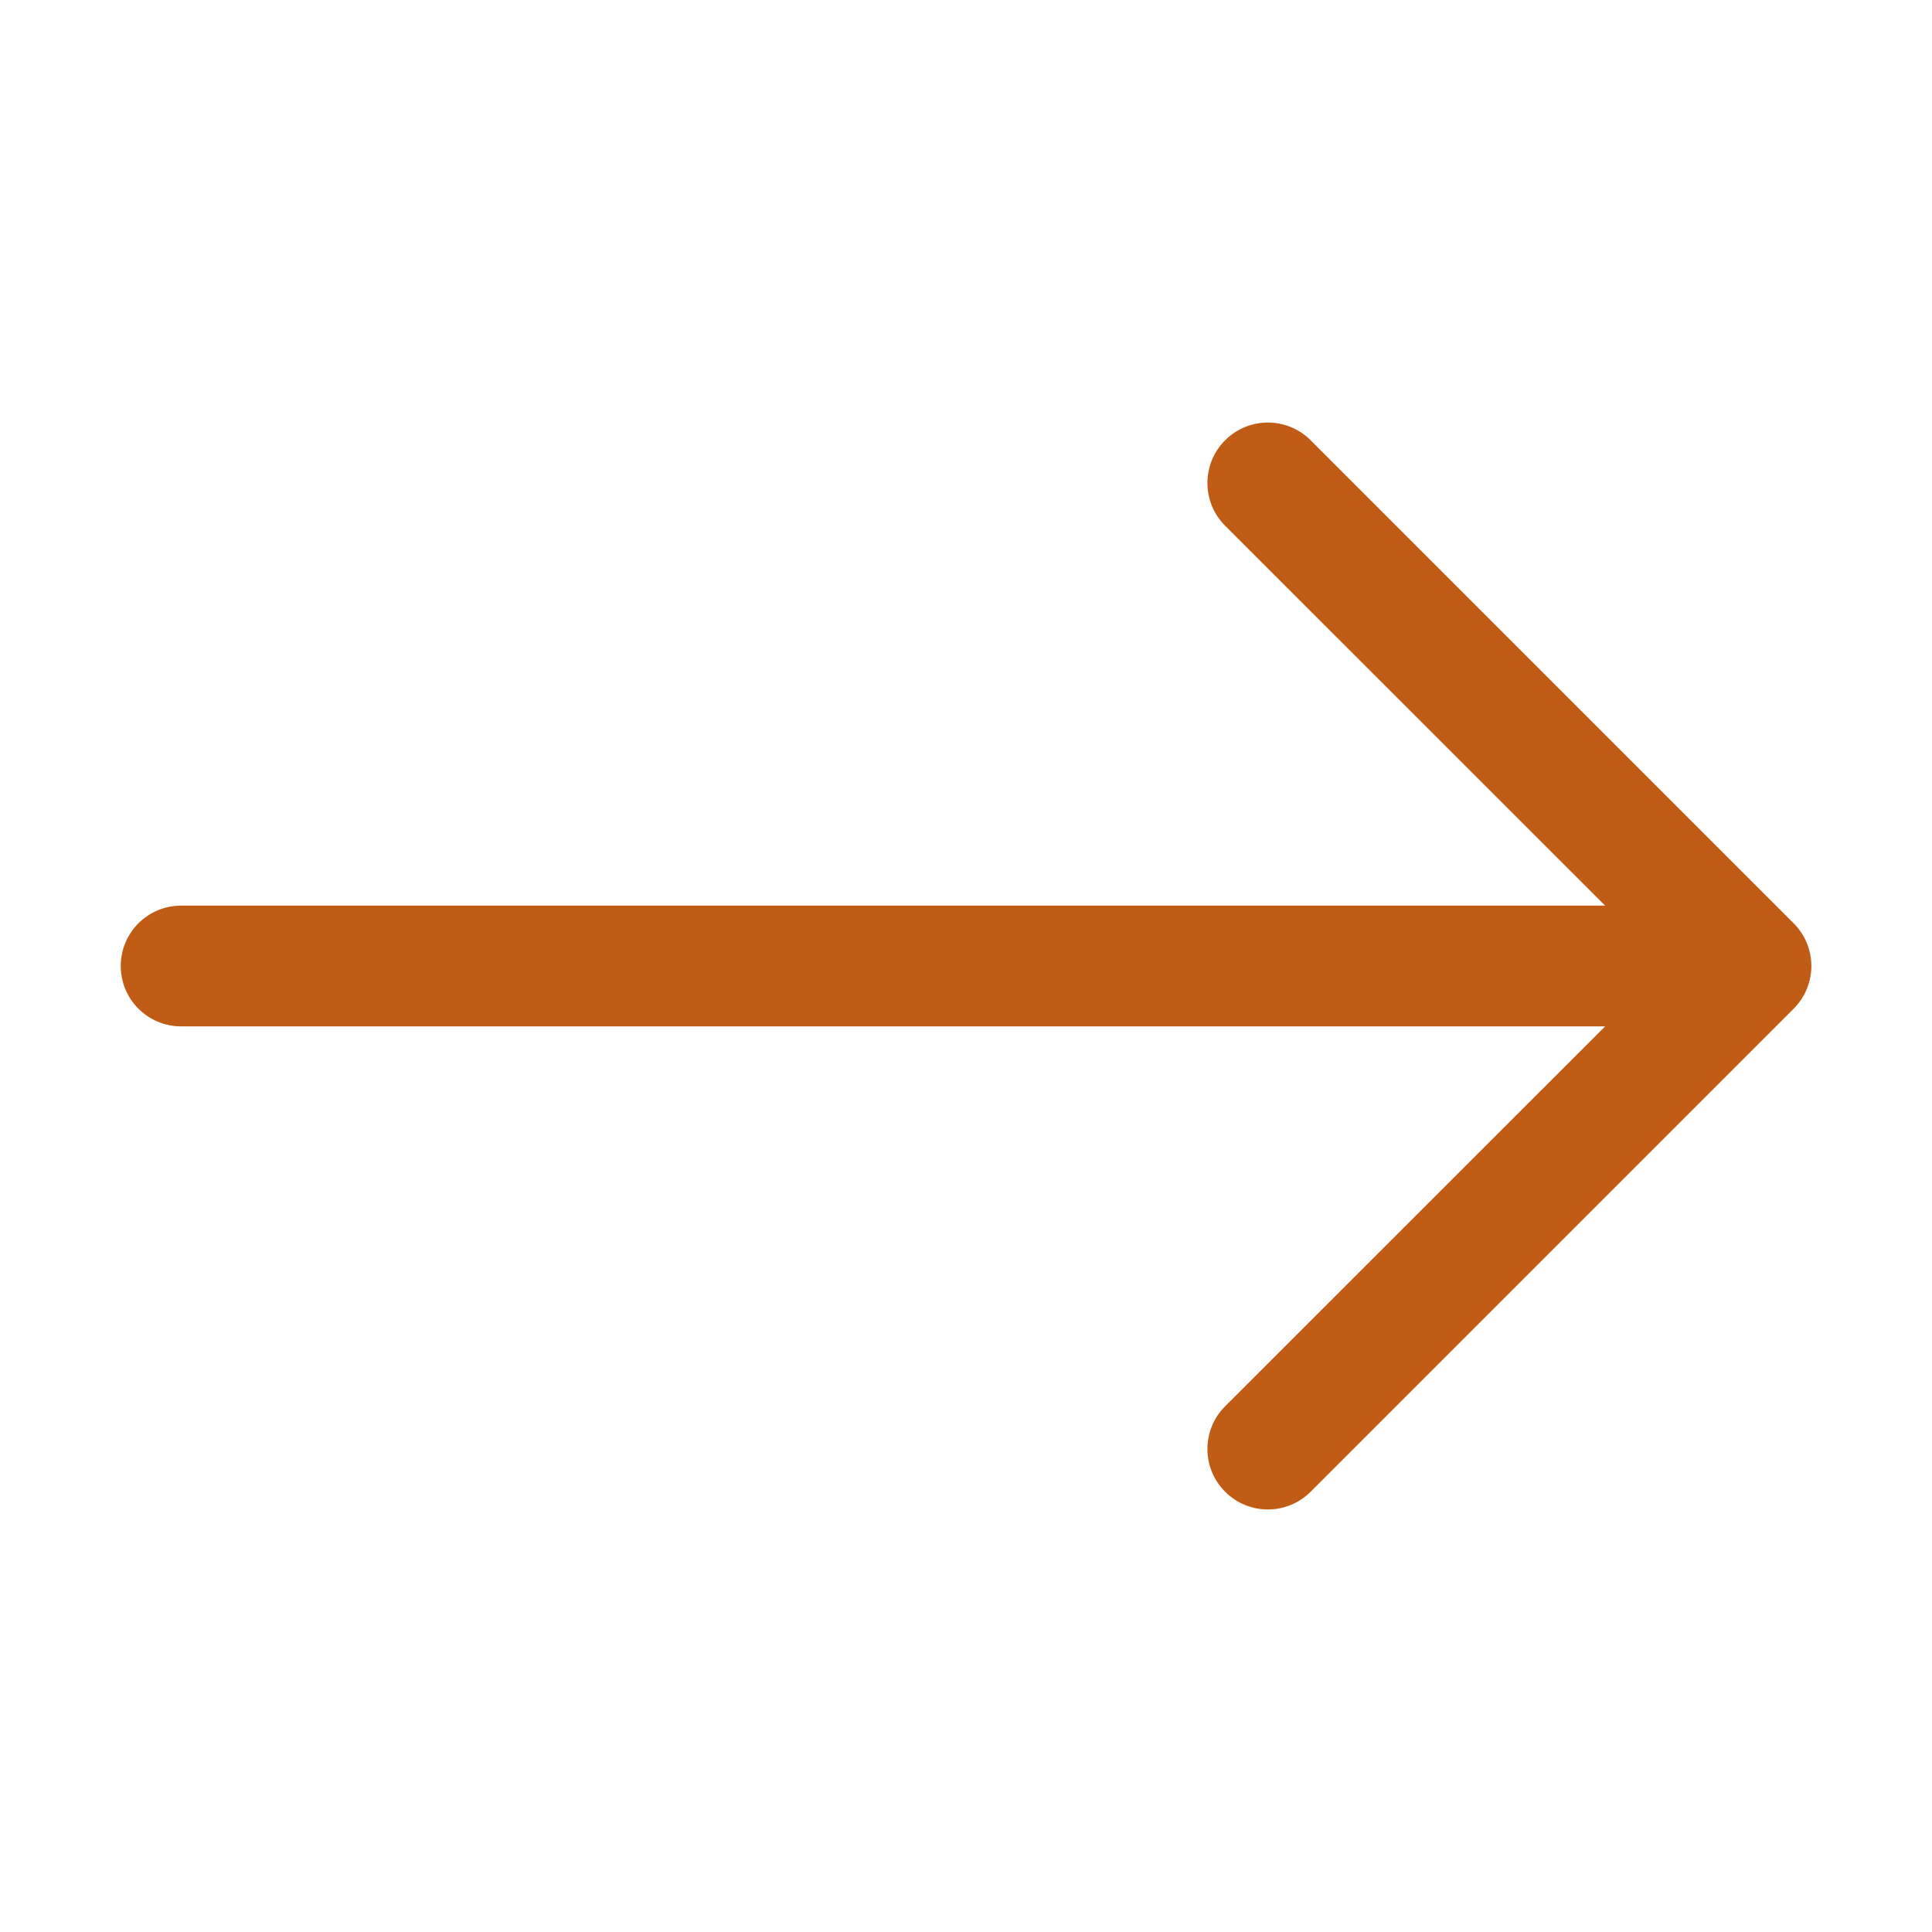
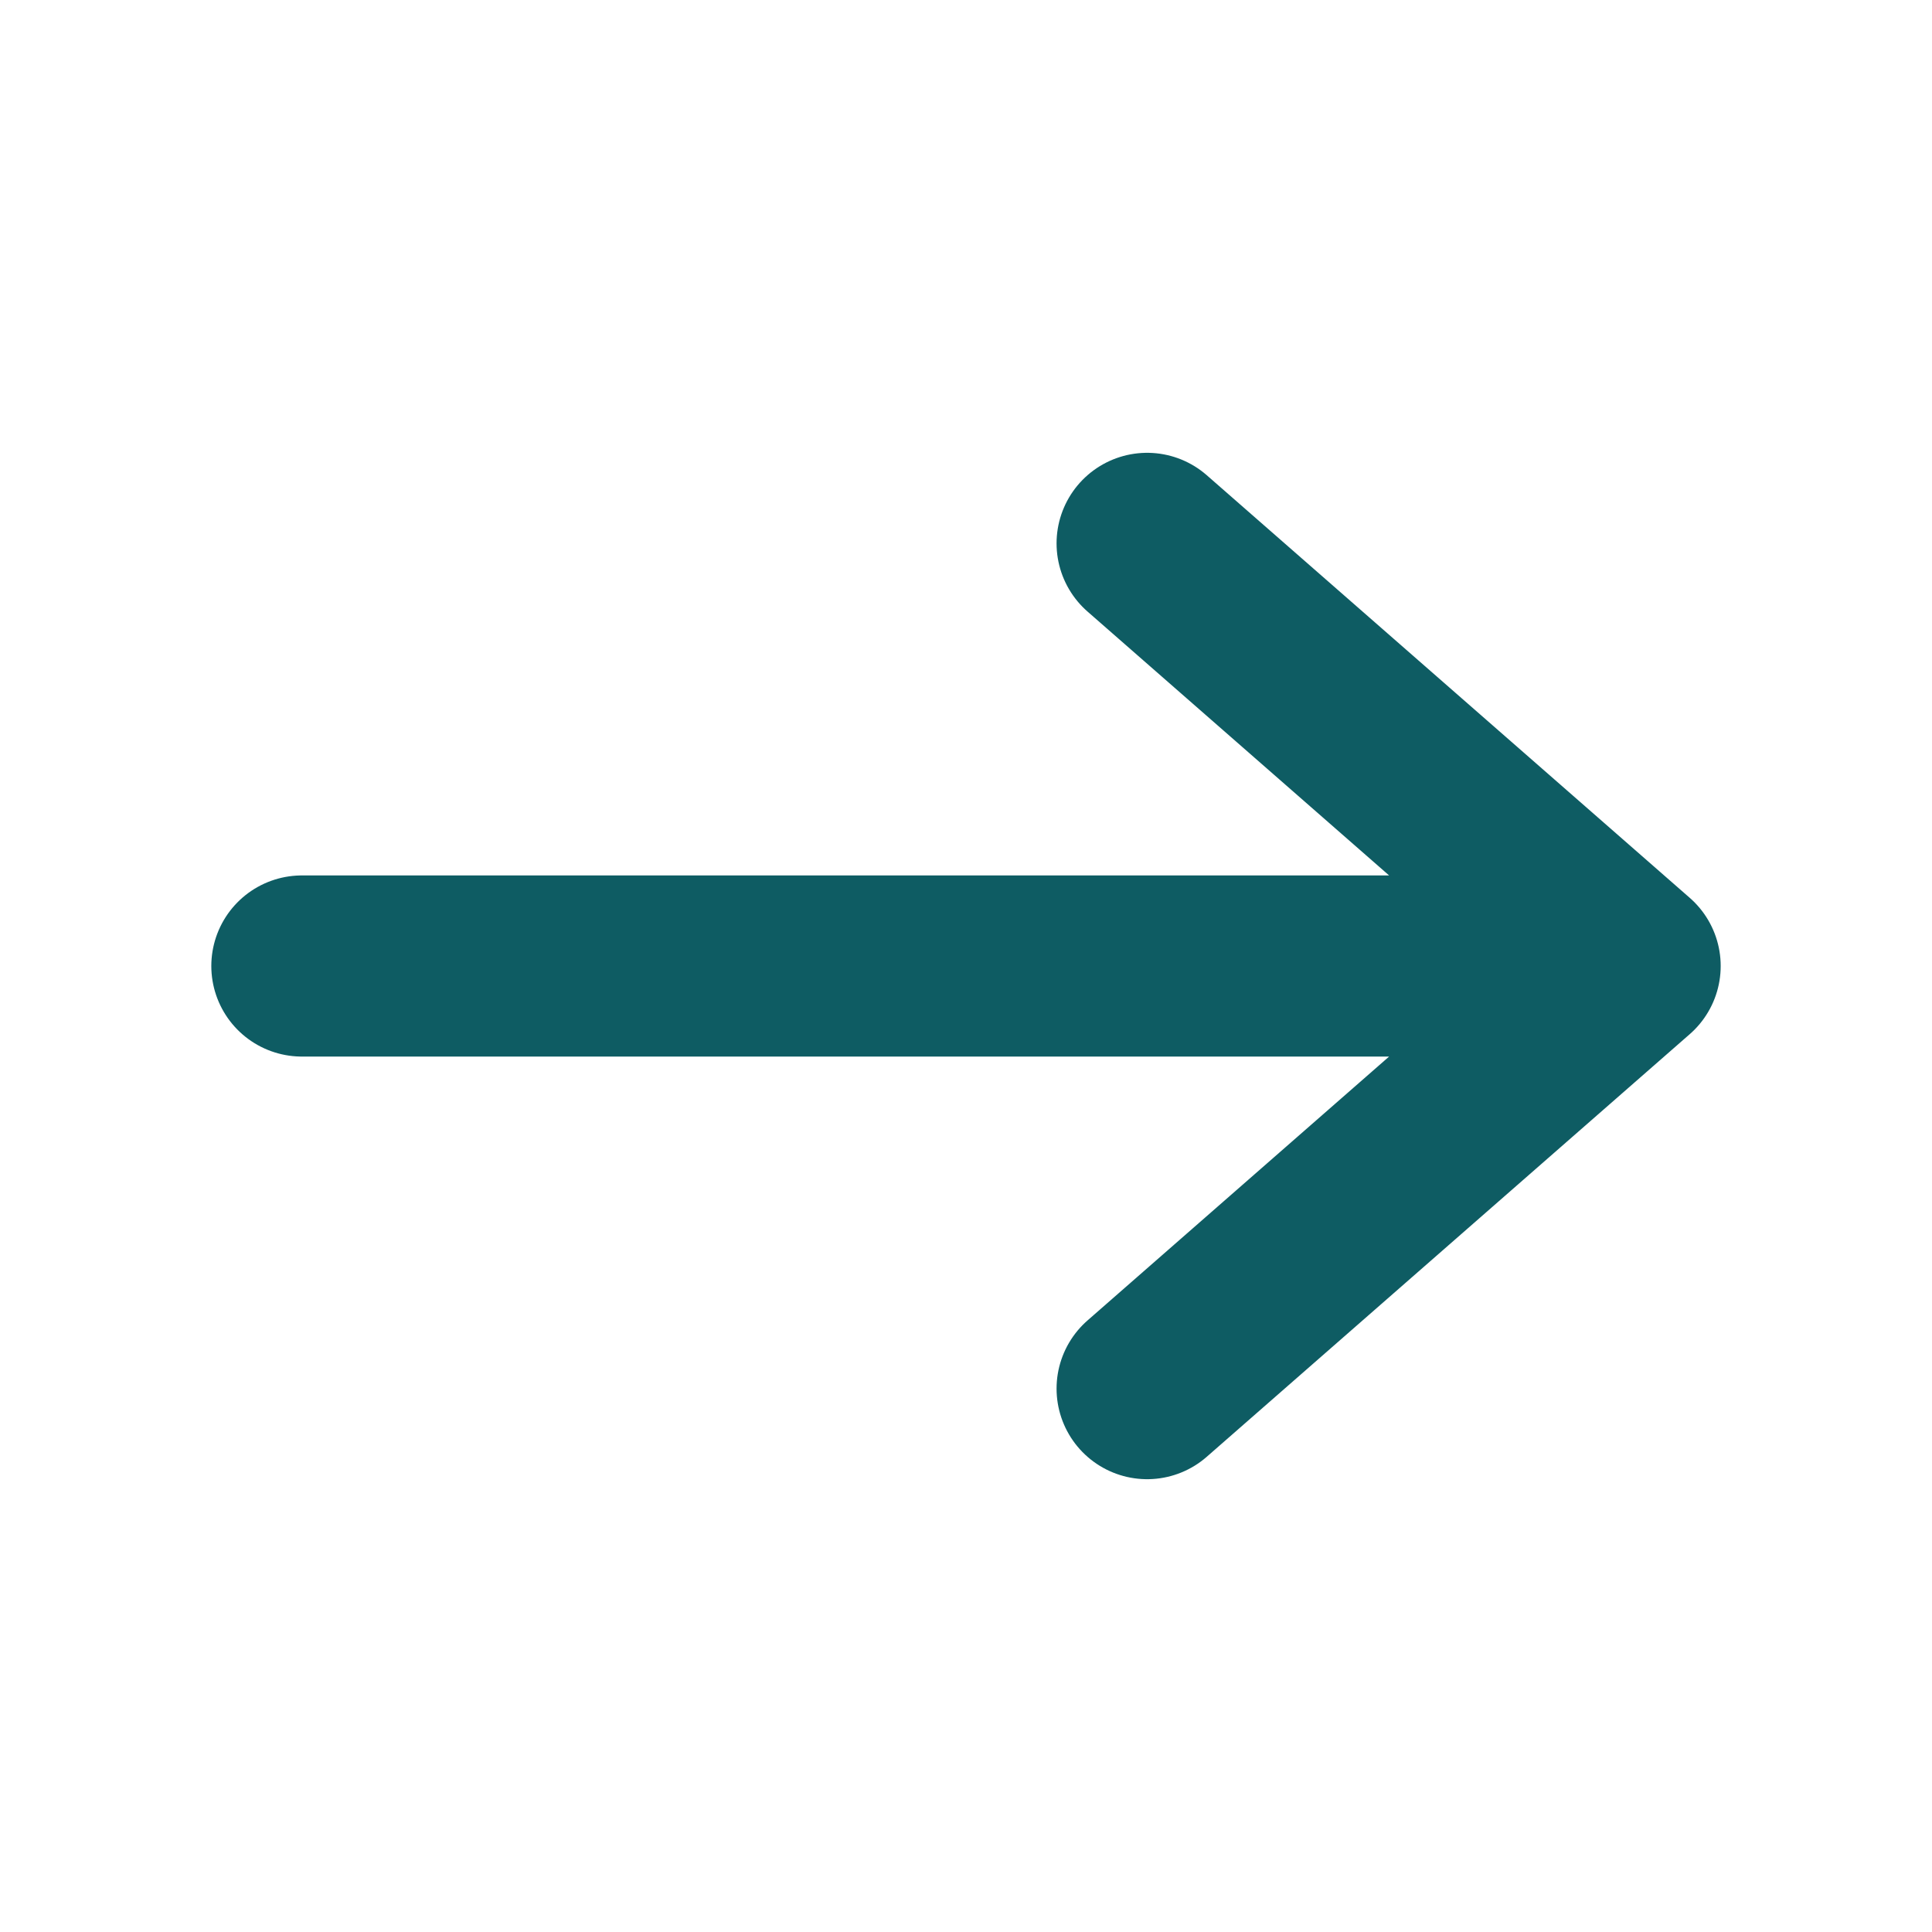
- <svg xmlns="http://www.w3.org/2000/svg" width="16" height="16" fill="#c05c15" viewBox="0 0 16 16">
-   <path fill-rule="evenodd" d="M1 8a.5.5 0 0 1 .5-.5h11.793l-3.147-3.146a.5.5 0 0 1 .708-.708l4 4a.5.5 0 0 1 0 .708l-4 4a.5.5 0 0 1-.708-.708L13.293 8.5H1.5A.5.5 0 0 1 1 8" />
+ <svg xmlns="http://www.w3.org/2000/svg" width="16" height="16" fill="none" stroke="#0E5C63" stroke-width="1.5" viewBox="0 0 16 16">
+   <path stroke-linecap="round" stroke-linejoin="round" d="M2.5 8h11M9.5 4.5 13.5 8l-4 3.5" />
</svg>
